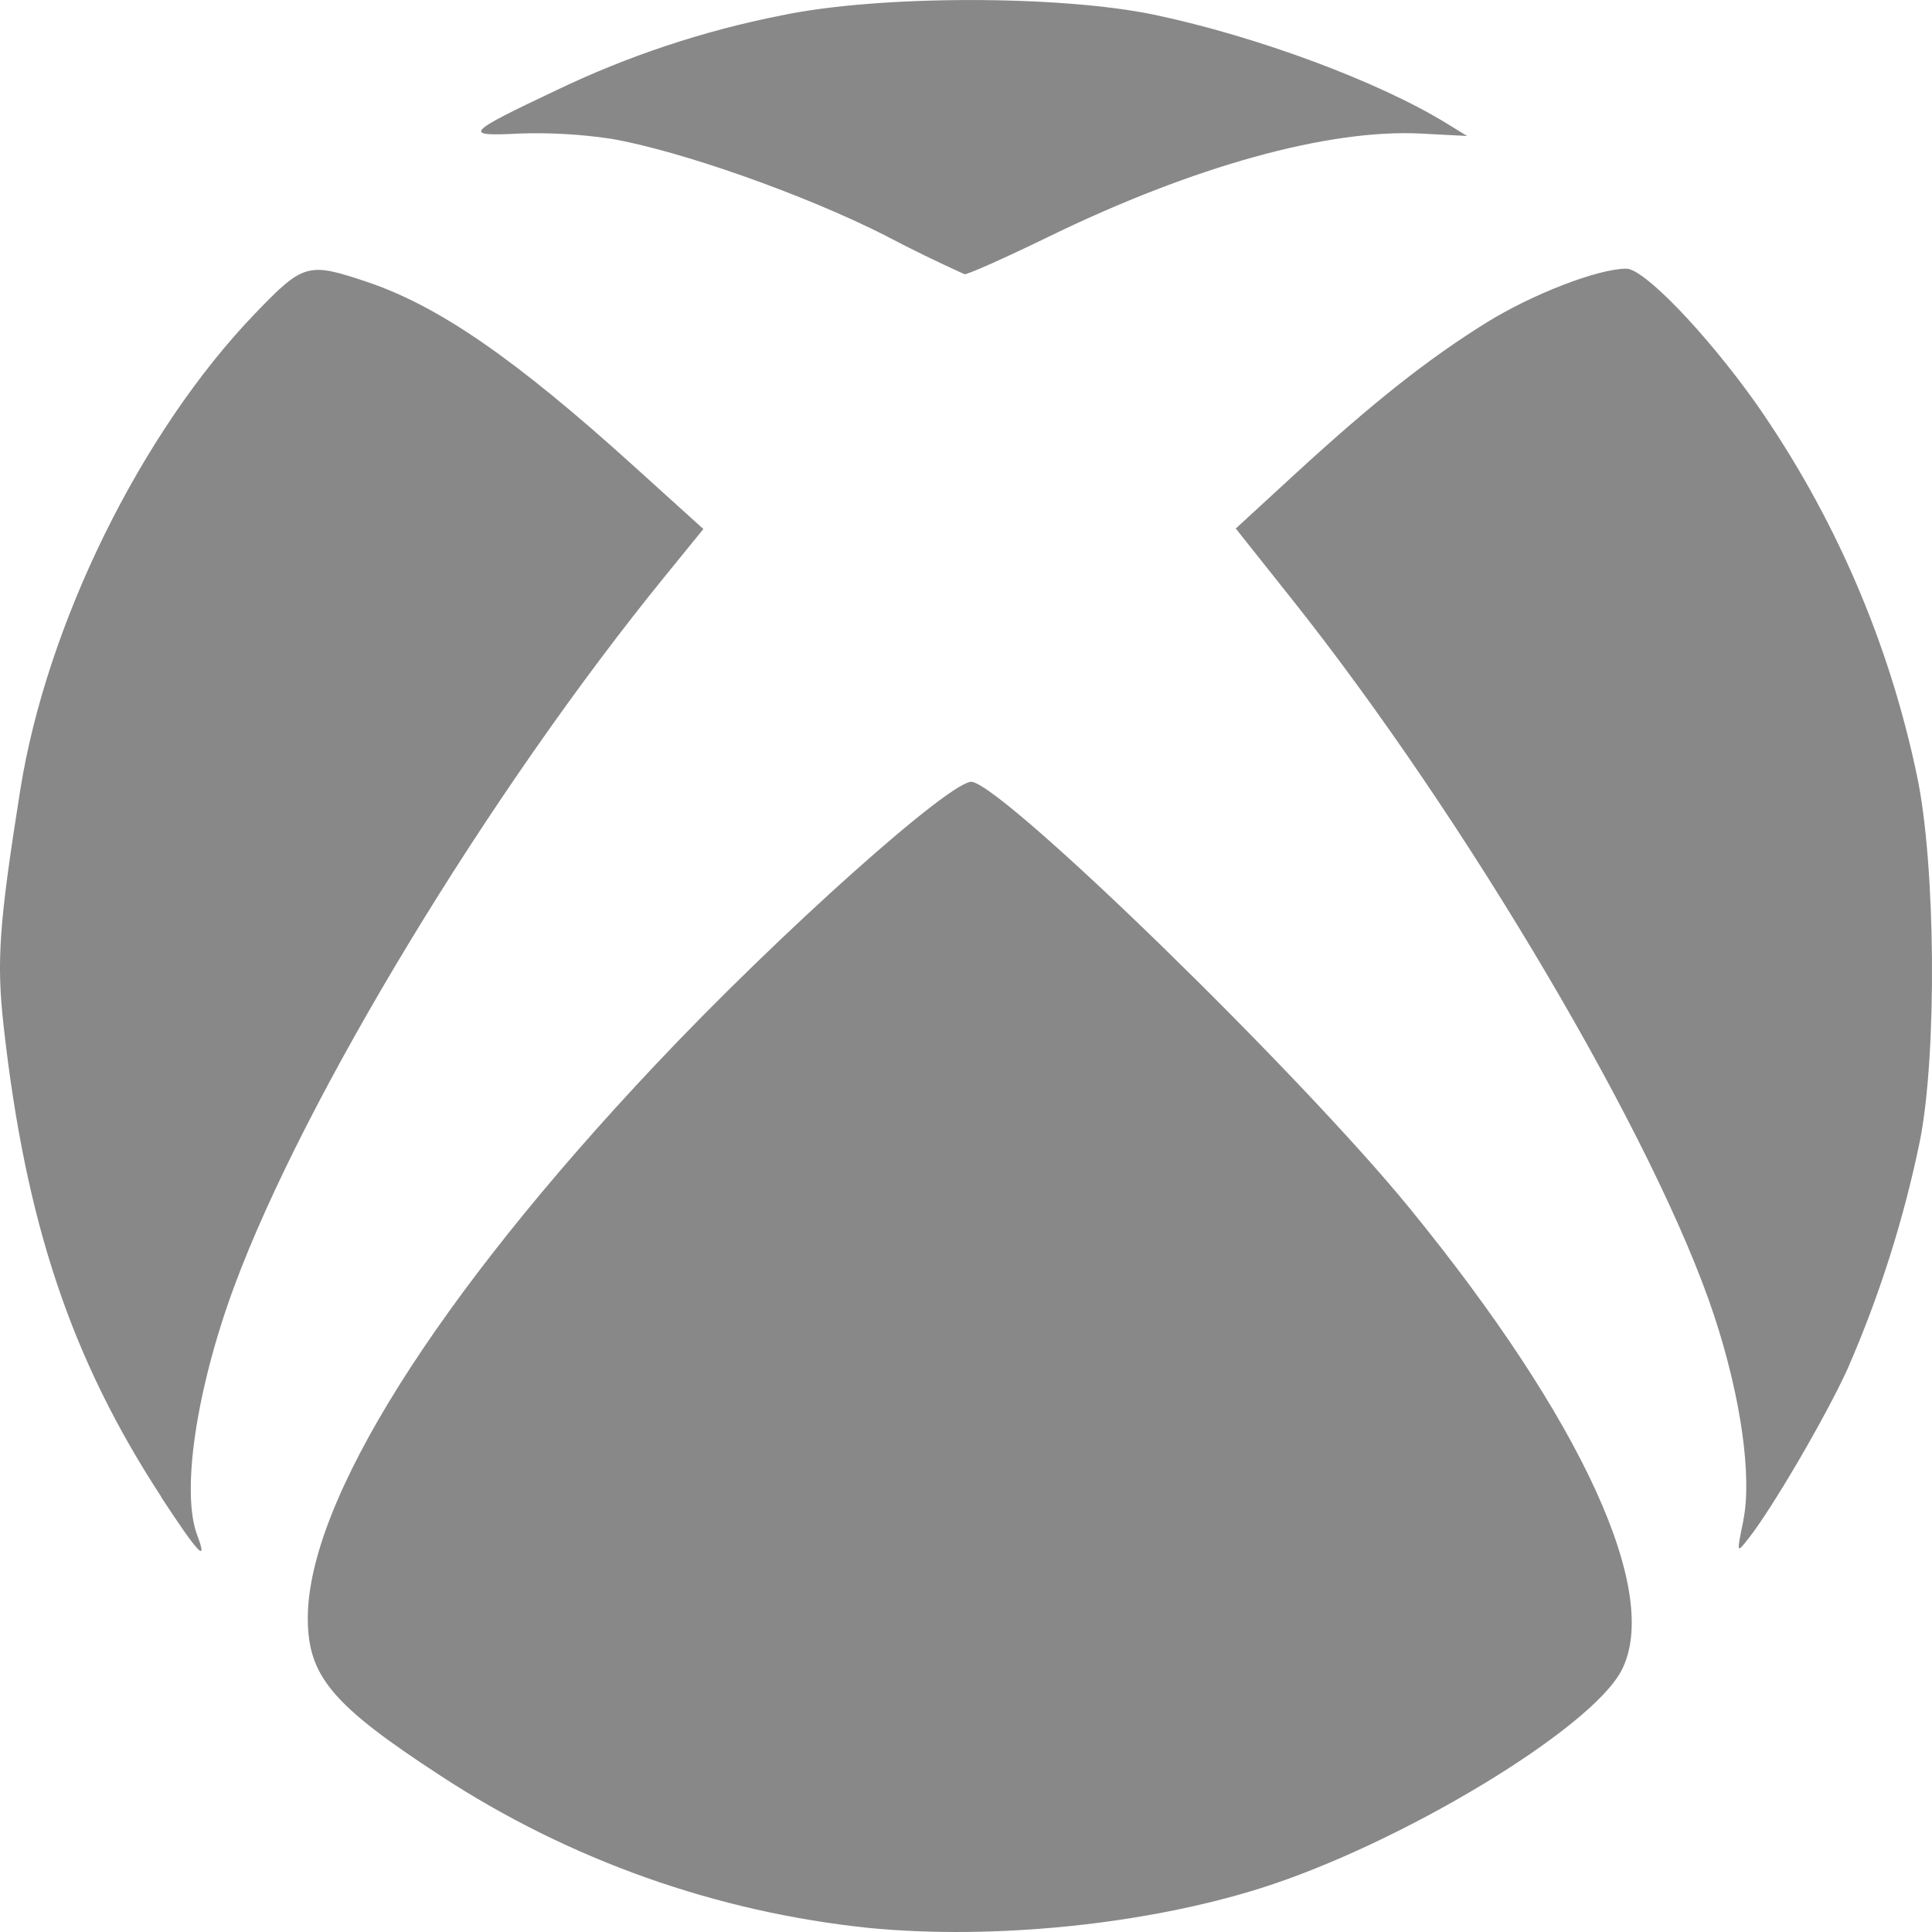
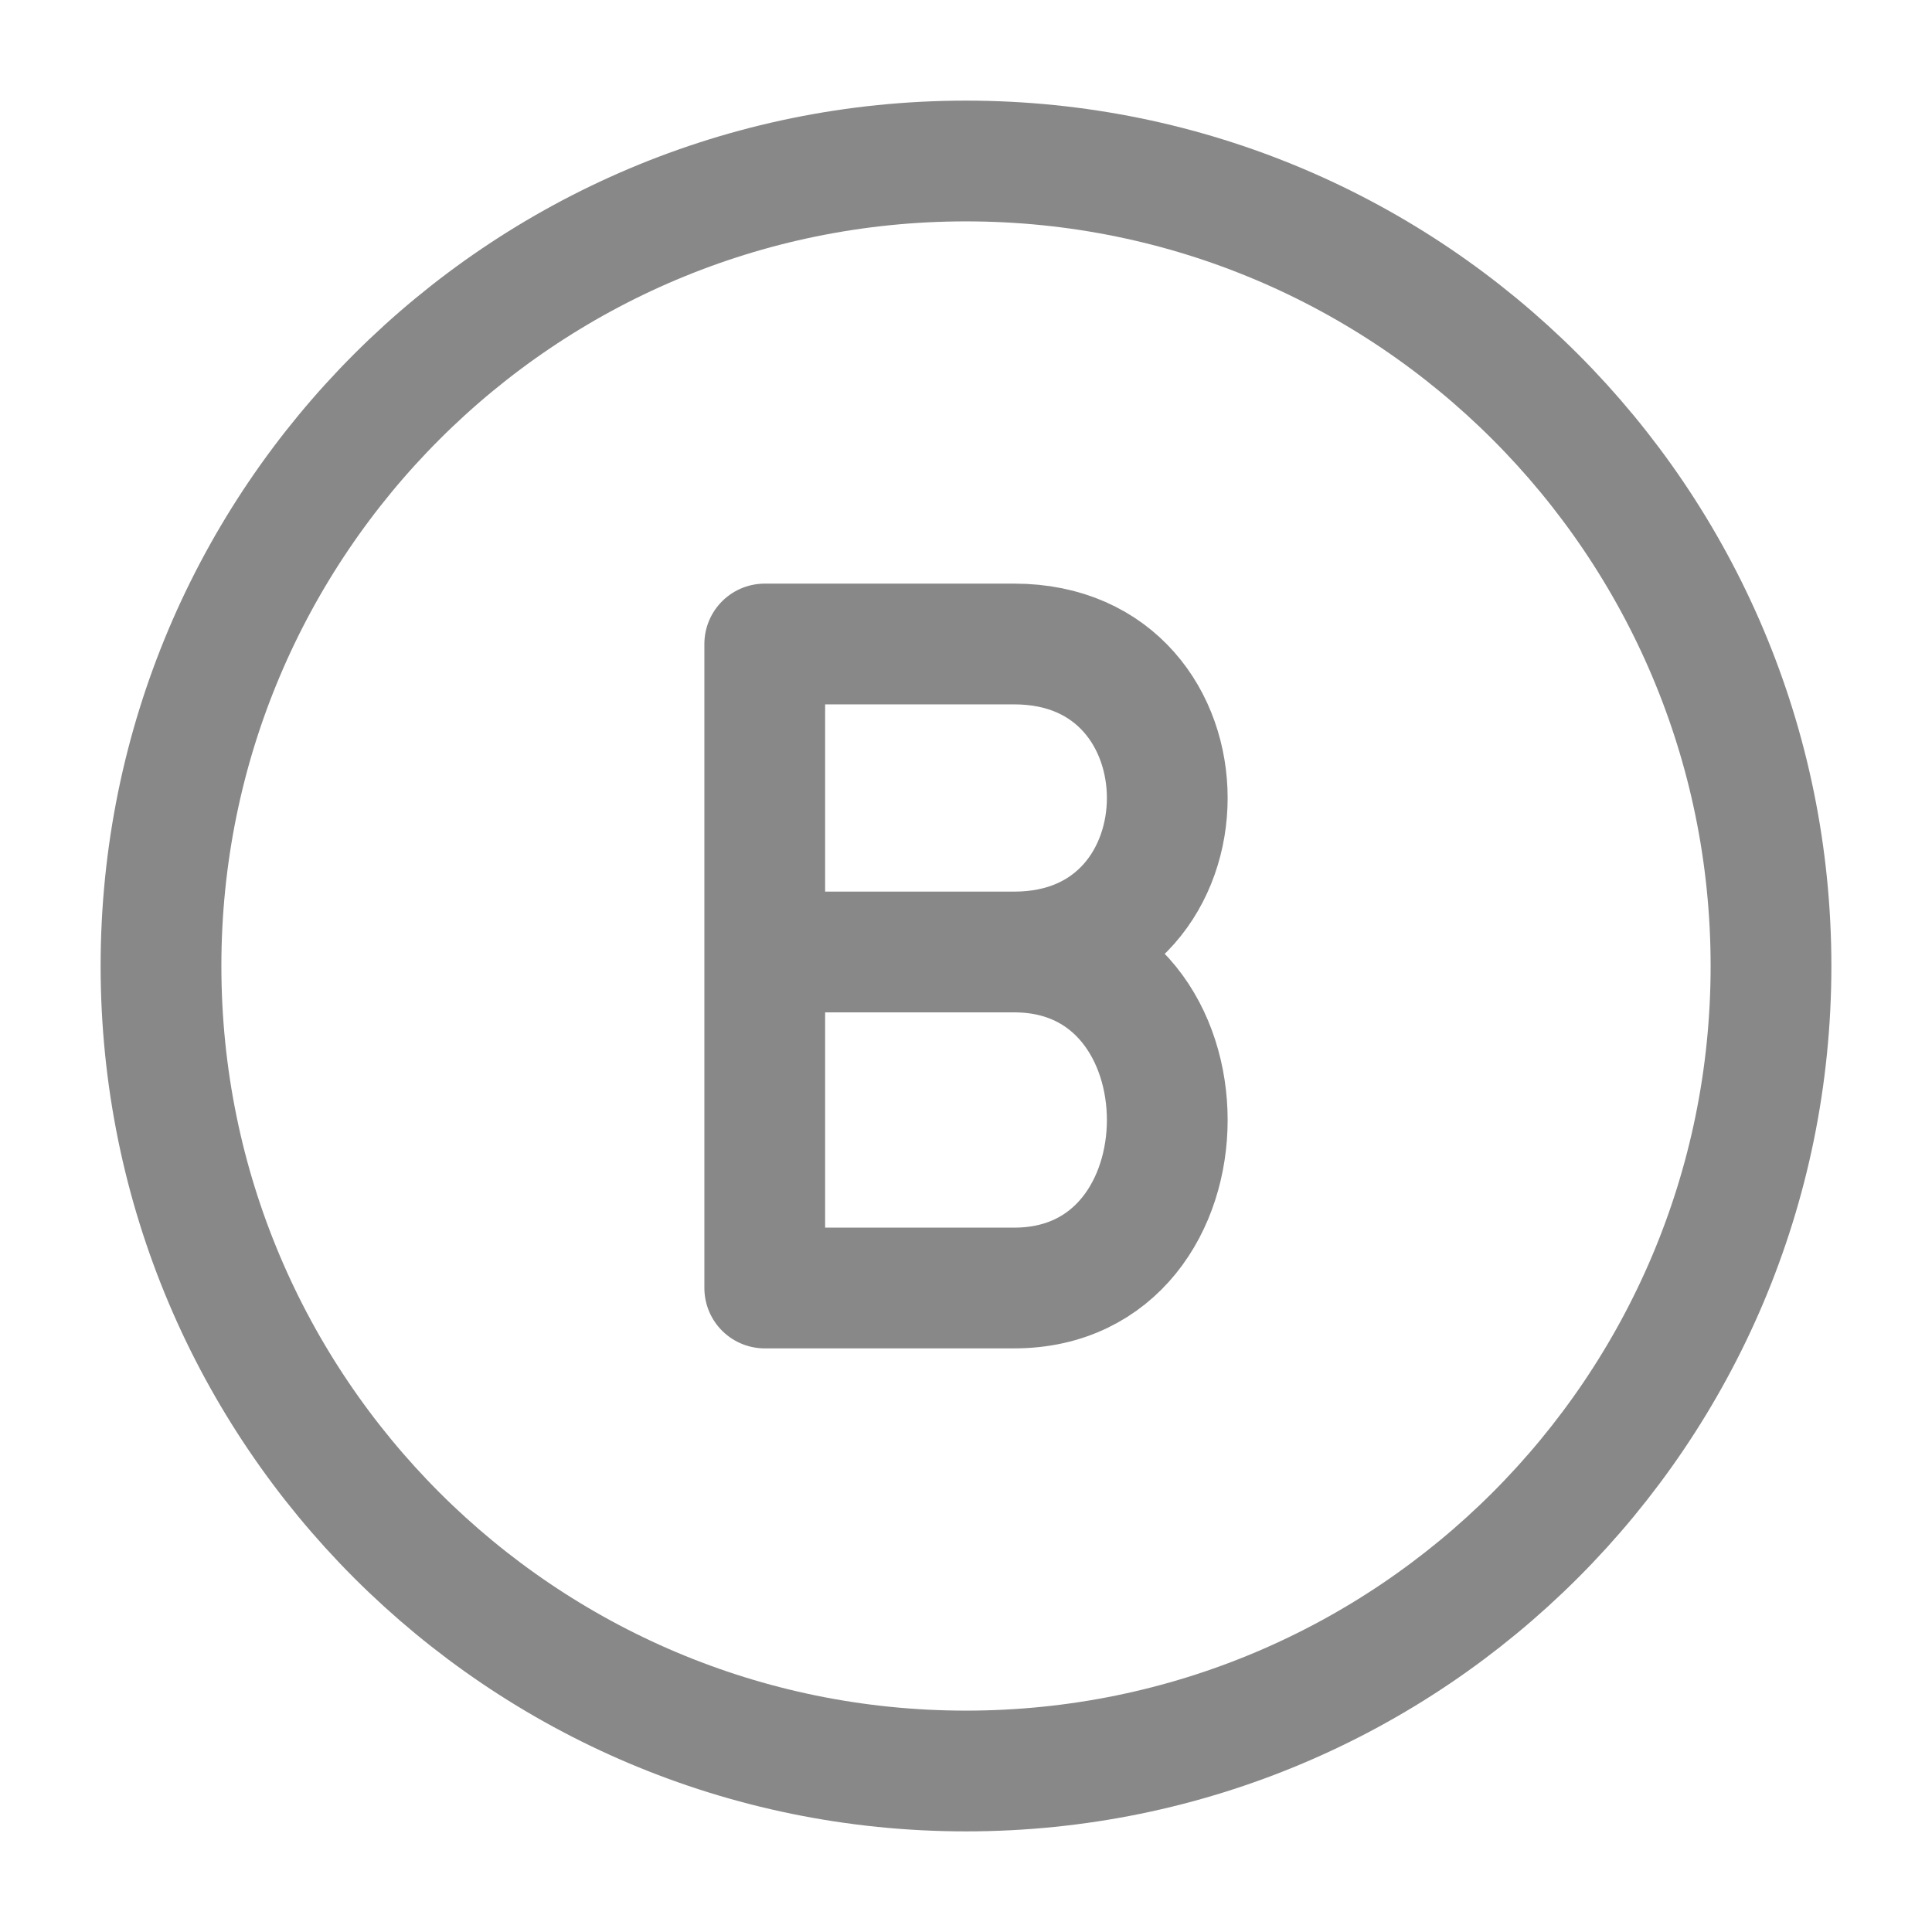
- <svg xmlns="http://www.w3.org/2000/svg" aria-hidden="true" role="img" class="iconify iconify--bi" width="32" height="32" preserveAspectRatio="xMidYMid meet" viewBox="0 0 16 16">
-   <path fill="#888888" d="M7.202 15.967a7.987 7.987 0 0 1-3.552-1.26c-.898-.585-1.101-.826-1.101-1.306c0-.965 1.062-2.656 2.879-4.583C6.459 7.723 7.897 6.44 8.052 6.475c.302.068 2.718 2.423 3.622 3.531c1.43 1.753 2.088 3.189 1.754 3.829c-.254.486-1.83 1.437-2.987 1.802c-.954.301-2.207.429-3.239.33Zm-5.866-3.57C.589 11.253.212 10.127.03 8.497c-.06-.539-.038-.846.137-1.95c.218-1.377 1.002-2.97 1.945-3.95c.401-.417.437-.427.926-.263c.595.2 1.23.638 2.213 1.528l.574.519l-.313.385C4.056 6.553 2.52 9.086 1.94 10.653c-.315.852-.442 1.707-.306 2.063c.091.24.007.15-.3-.319Zm13.101.195c.074-.36-.019-1.02-.238-1.687c-.473-1.443-2.055-4.128-3.508-5.953l-.457-.575l.494-.454c.646-.593 1.095-.948 1.58-1.25c.381-.237.927-.448 1.161-.448c.145 0 .654.528 1.065 1.104a8.372 8.372 0 0 1 1.343 3.102c.153.728.166 2.286.024 3.012a9.495 9.495 0 0 1-.6 1.893c-.179.393-.624 1.156-.82 1.404c-.1.128-.1.127-.043-.148ZM7.335 1.952c-.67-.34-1.704-.705-2.276-.803a4.171 4.171 0 0 0-.759-.043c-.471.024-.45 0 .306-.358A7.778 7.778 0 0 1 6.47.128c.8-.169 2.306-.17 3.094-.005c.85.18 1.853.552 2.418.9l.168.103l-.385-.02c-.766-.038-1.88.27-3.078.853c-.361.176-.676.316-.699.312a12.246 12.246 0 0 1-.654-.319Z" />
+ <svg xmlns="http://www.w3.org/2000/svg" aria-hidden="true" role="img" class="iconify iconify--iconoir" width="32" height="32" preserveAspectRatio="xMidYMid meet" viewBox="0 0 24 24">
+   <g fill="none" stroke="#888888" stroke-linecap="round" stroke-linejoin="round" stroke-width="1.5">
+     <path d="M12 22c5.523 0 10-4.477 10-10S17.523 2 12 2S2 6.477 2 12s4.477 10 10 10Z" />
+     <path d="M12.599 11.826c2.535 0 2.535 4.174 0 4.174H9.5v-4.174m3.099 0H9.5m3.099 0c2.535 0 2.535-3.826 0-3.826H9.5v3.826" />
+   </g>
</svg>
